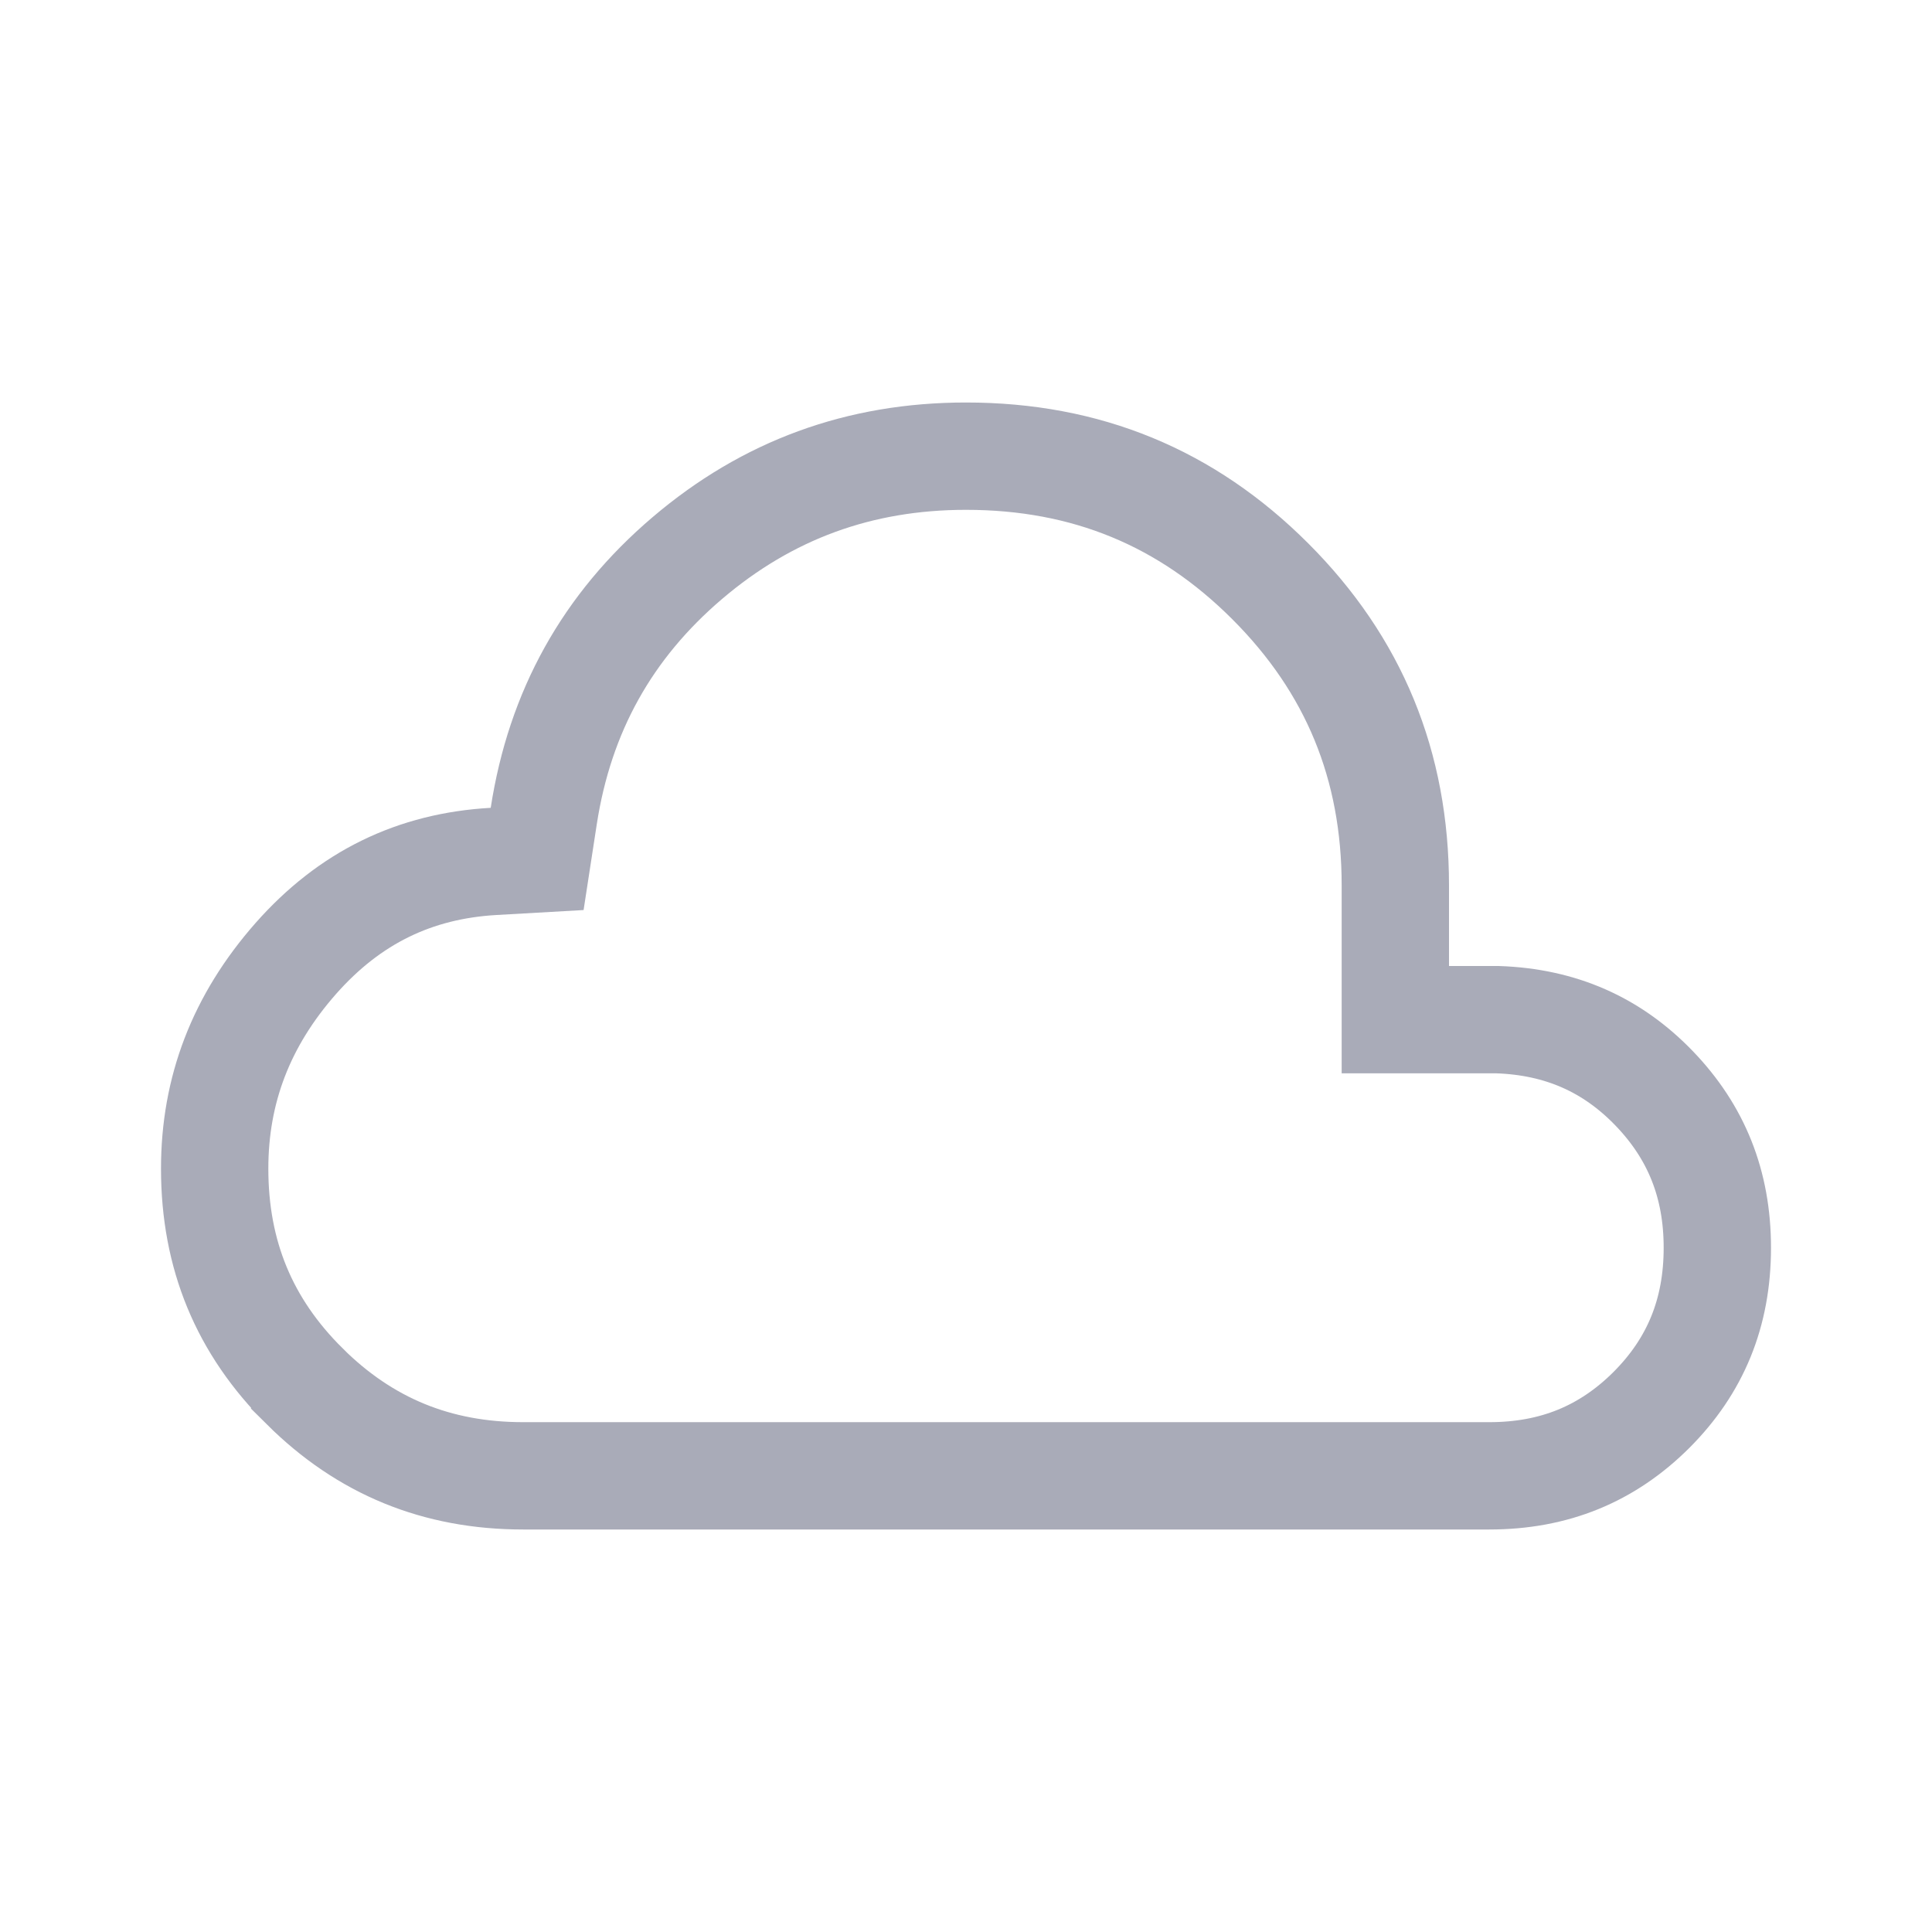
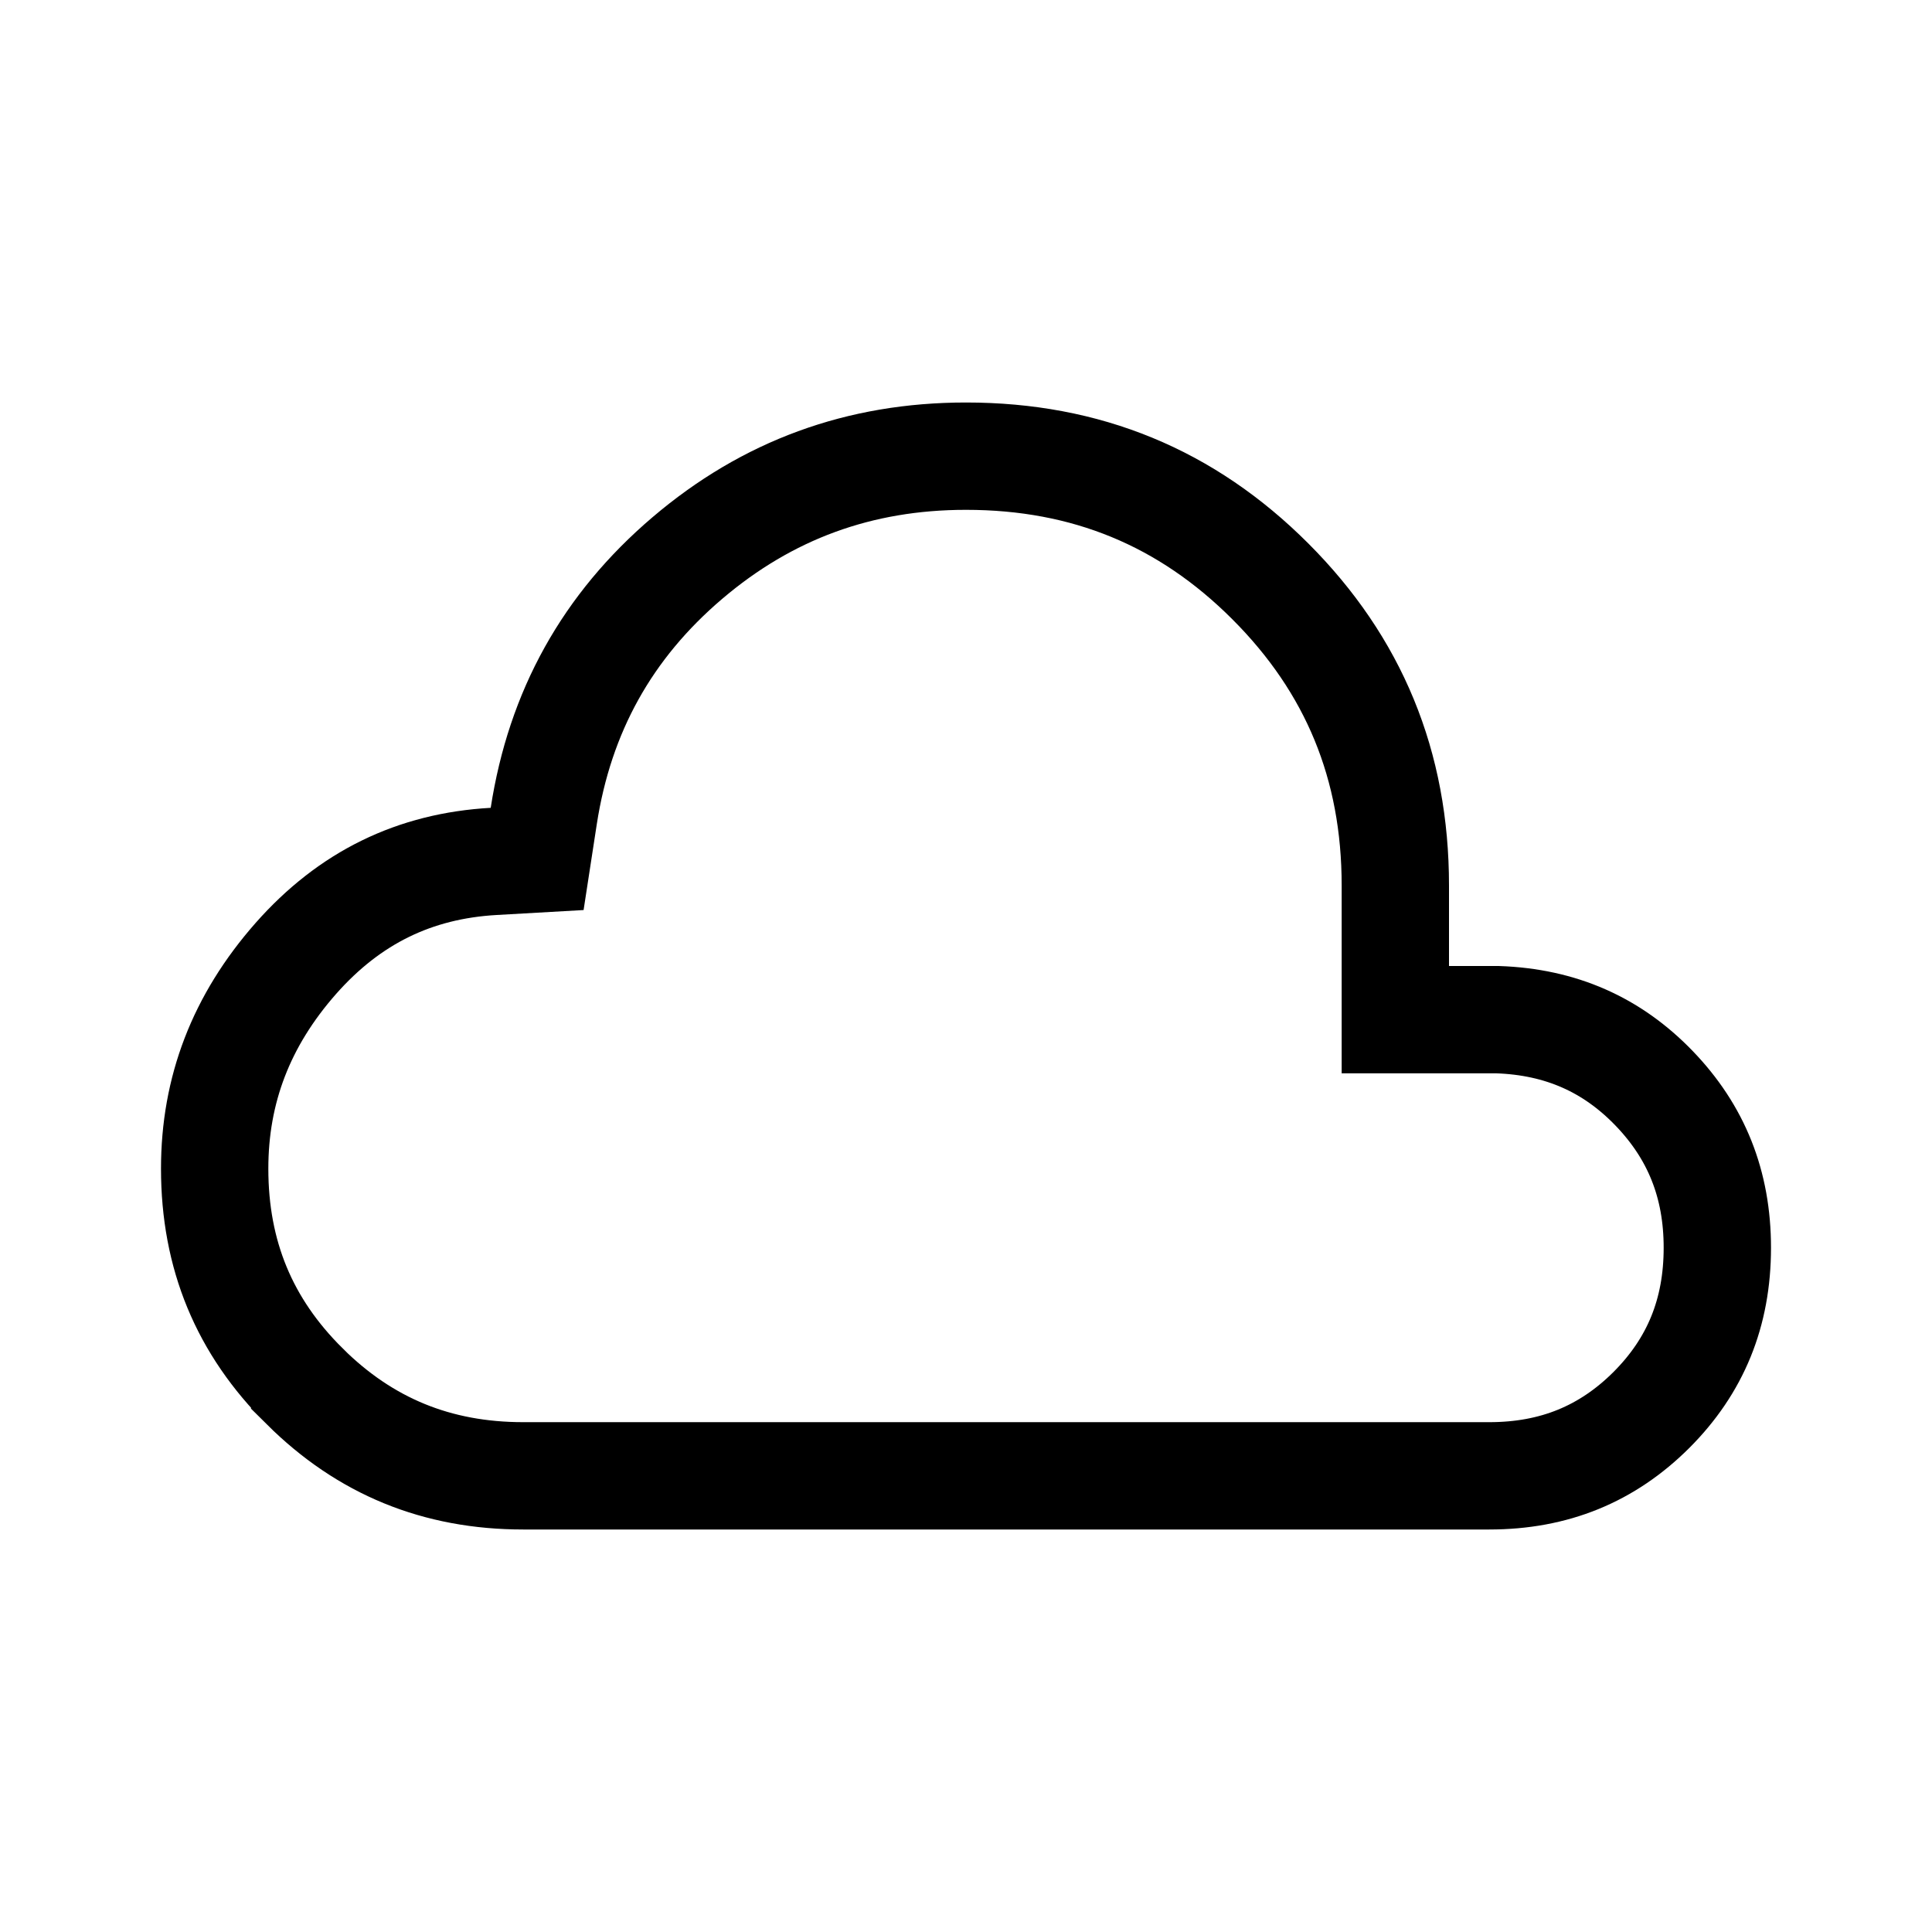
<svg xmlns="http://www.w3.org/2000/svg" width="36" height="36" viewBox="0 0 36 36" fill="none">
  <g id="Icon/cloud">
-     <path id="Vector" d="M5.677 25.832L5.677 25.831C4.553 24.717 4 23.385 4 21.776C4 20.309 4.493 19.017 5.512 17.86C6.514 16.725 7.726 16.134 9.201 16.051L10.009 16.005L10.132 15.205C10.433 13.255 11.318 11.667 12.807 10.399C14.297 9.13 16.014 8.5 18 8.5C20.24 8.5 22.11 9.272 23.669 10.831C25.228 12.39 26 14.26 26 16.5V18V19H27H27.907C29.083 19.041 30.035 19.464 30.82 20.277C31.609 21.095 32 22.066 32 23.25C32 24.463 31.593 25.45 30.772 26.272C29.949 27.093 28.962 27.5 27.75 27.5H9.75C8.14 27.5 6.802 26.95 5.677 25.832Z" stroke="#A9ABB8" stroke-width="2" />
+     <path id="Vector" d="M5.677 25.832L5.677 25.831C4.553 24.717 4 23.385 4 21.776C4 20.309 4.493 19.017 5.512 17.86C6.514 16.725 7.726 16.134 9.201 16.051L10.009 16.005L10.132 15.205C10.433 13.255 11.318 11.667 12.807 10.399C14.297 9.13 16.014 8.5 18 8.5C20.24 8.5 22.11 9.272 23.669 10.831C25.228 12.39 26 14.26 26 16.5V18V19H27H27.907C29.083 19.041 30.035 19.464 30.82 20.277C31.609 21.095 32 22.066 32 23.25C32 24.463 31.593 25.45 30.772 26.272C29.949 27.093 28.962 27.5 27.75 27.5H9.75C8.14 27.5 6.802 26.95 5.677 25.832Z" stroke="currentColor" stroke-width="2" />
  </g>
</svg>
